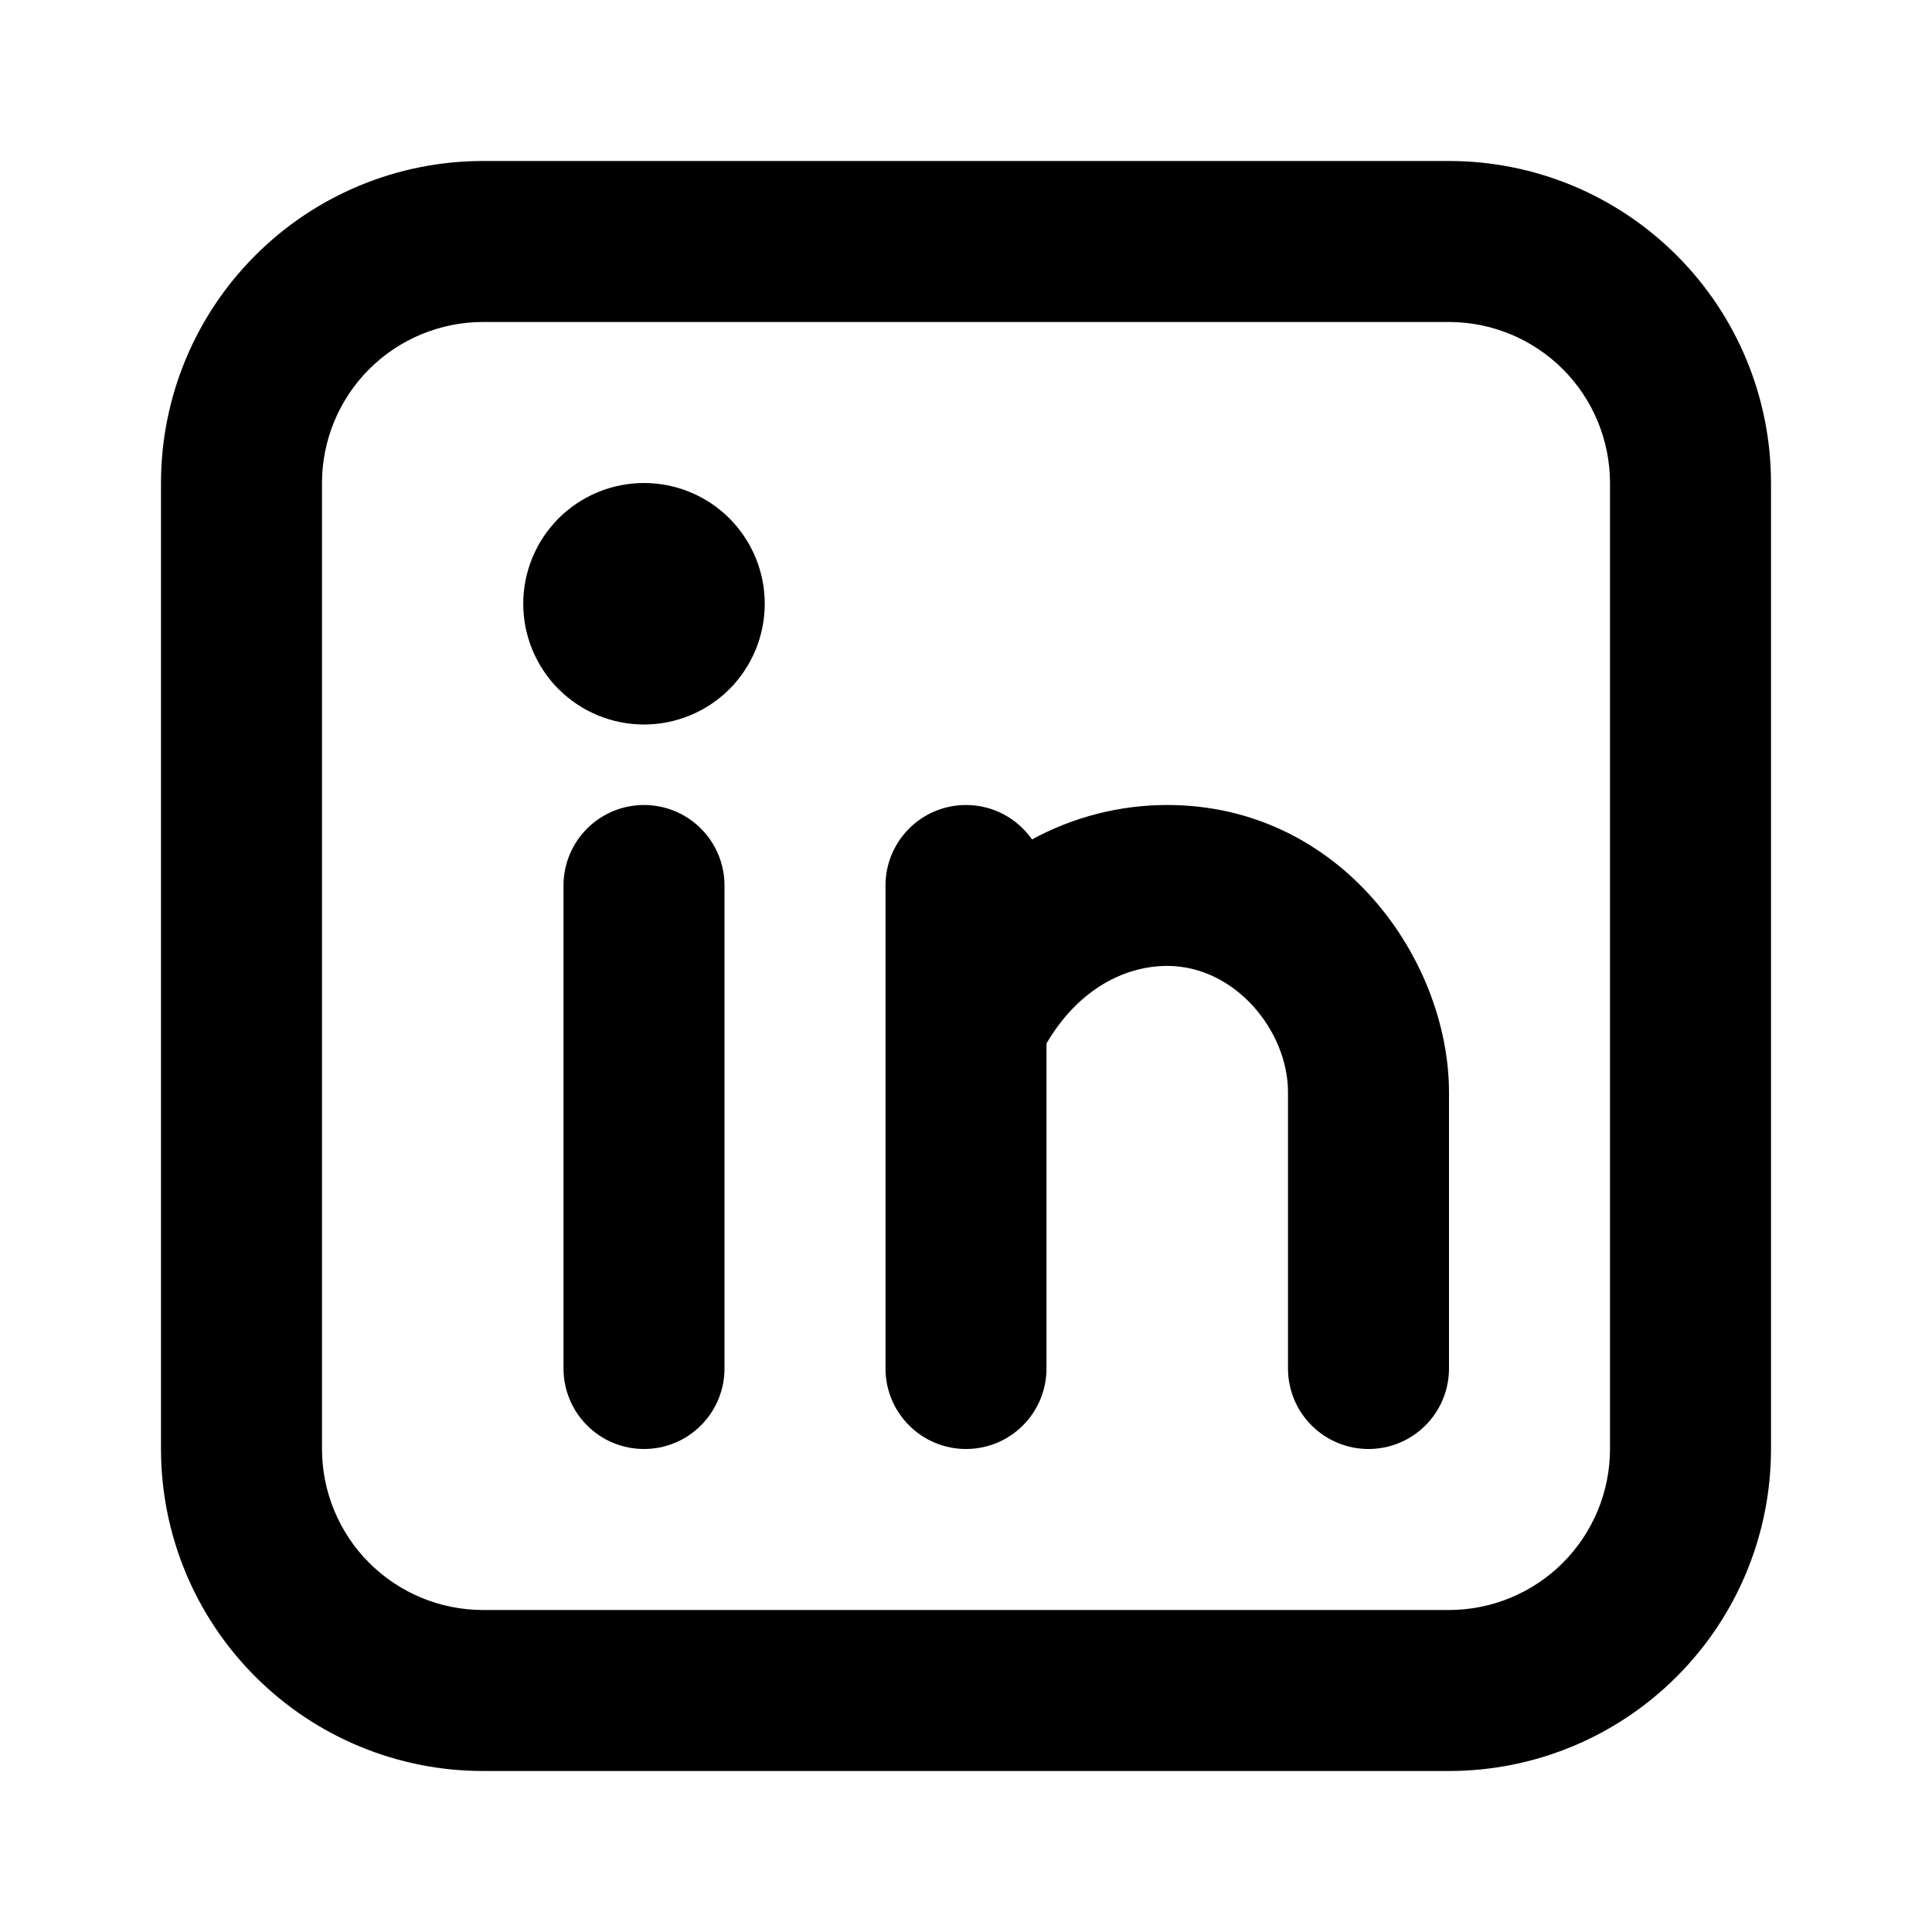
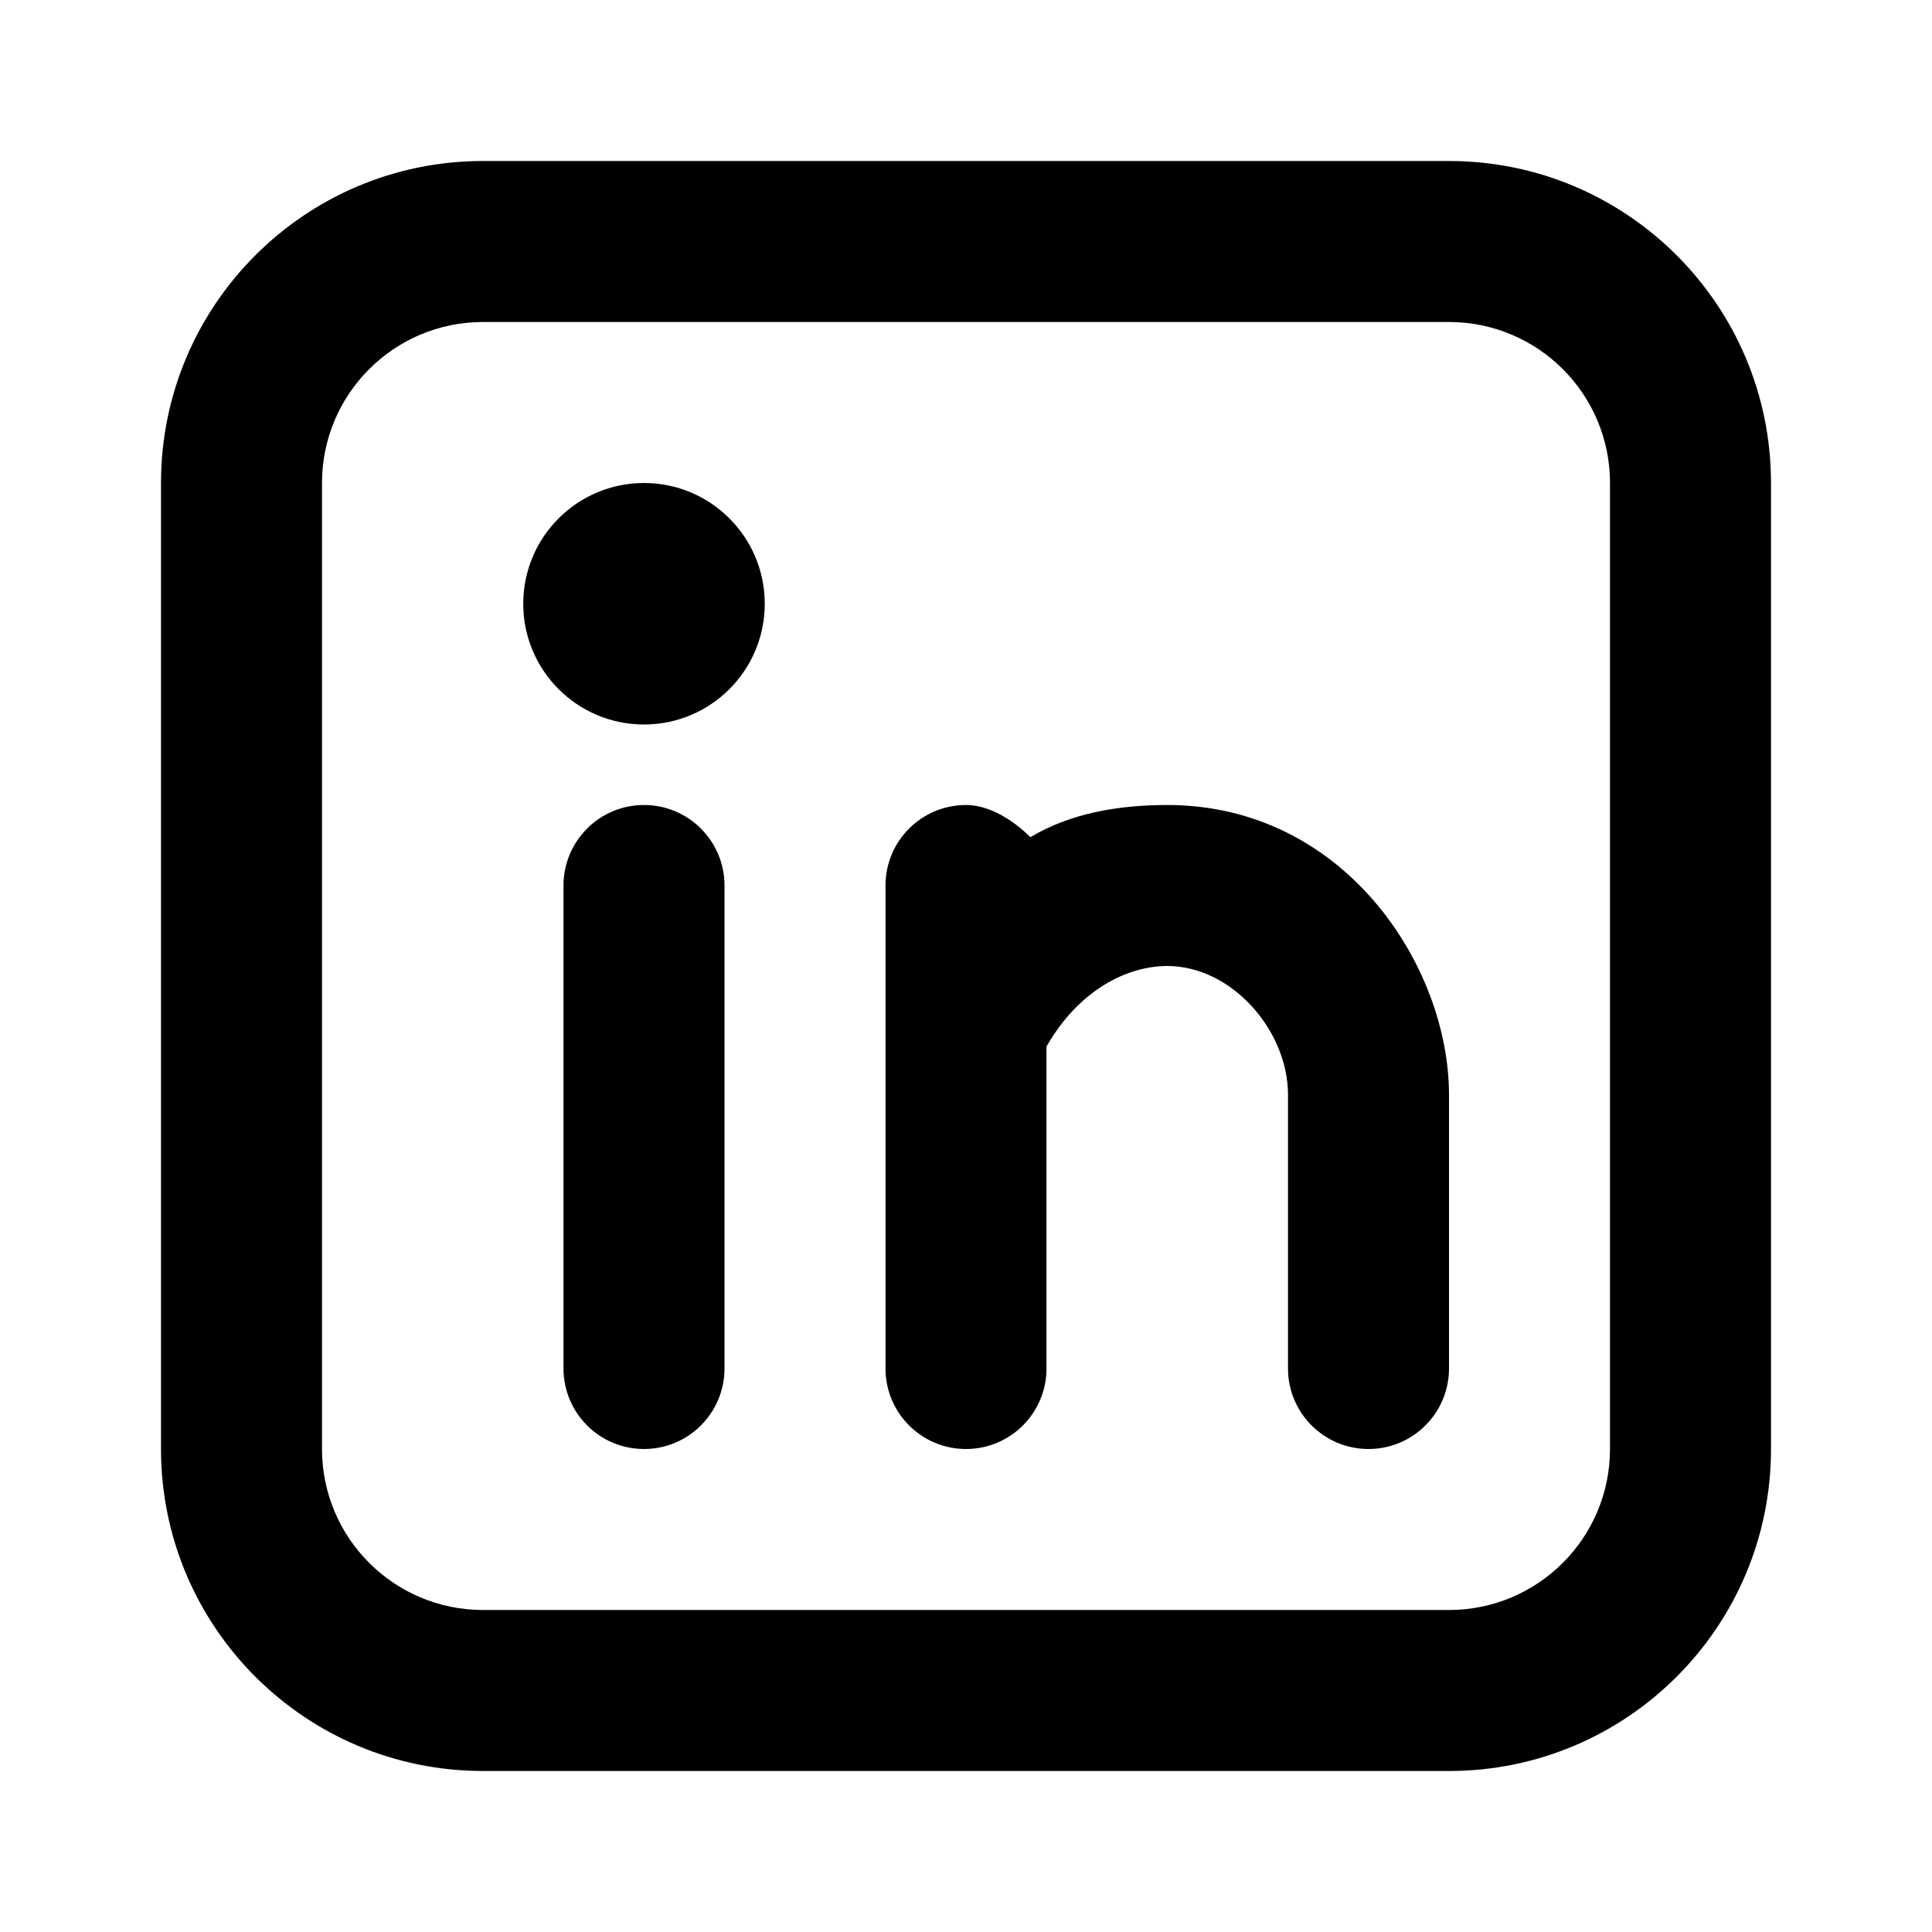
- <svg xmlns="http://www.w3.org/2000/svg" width="24" height="24" viewBox="0 0 24 24">
-   <path fill-rule="evenodd" clip-rule="evenodd" d="M6 2C4.939 2 3.922 2.421 3.172 3.172C2.421 3.922 2 4.939 2 6V18C2 19.061 2.421 20.078 3.172 20.828C3.922 21.579 4.939 22 6 22H18C19.061 22 20.078 21.579 20.828 20.828C21.579 20.078 22 19.061 22 18V6C22 4.939 21.579 3.922 20.828 3.172C20.078 2.421 19.061 2 18 2H6ZM4 6C4 5.47 4.211 4.961 4.586 4.586C4.961 4.211 5.47 4 6 4H18C18.53 4 19.039 4.211 19.414 4.586C19.789 4.961 20 5.47 20 6V18C20 18.53 19.789 19.039 19.414 19.414C19.039 19.789 18.53 20 18 20H6C5.47 20 4.961 19.789 4.586 19.414C4.211 19.039 4 18.53 4 18V6ZM9 11C9 10.735 8.895 10.48 8.707 10.293C8.52 10.105 8.265 10 8 10C7.735 10 7.48 10.105 7.293 10.293C7.105 10.48 7 10.735 7 11V17C7 17.265 7.105 17.52 7.293 17.707C7.48 17.895 7.735 18 8 18C8.265 18 8.52 17.895 8.707 17.707C8.895 17.52 9 17.265 9 17V11ZM9.5 7.5C9.5 7.898 9.342 8.279 9.061 8.561C8.779 8.842 8.398 9 8 9C7.602 9 7.221 8.842 6.939 8.561C6.658 8.279 6.5 7.898 6.5 7.5C6.5 7.102 6.658 6.721 6.939 6.439C7.221 6.158 7.602 6 8 6C8.398 6 8.779 6.158 9.061 6.439C9.342 6.721 9.5 7.102 9.5 7.5ZM12 10C12.34 10 12.64 10.17 12.82 10.428C13.335 10.147 13.913 10 14.5 10C16.66 10 18 11.926 18 13.571V17C18 17.265 17.895 17.52 17.707 17.707C17.52 17.895 17.265 18 17 18C16.735 18 16.48 17.895 16.293 17.707C16.105 17.52 16 17.265 16 17V13.57C16 12.802 15.34 11.999 14.5 11.999C13.976 11.999 13.397 12.284 13 12.962V17C13 17.265 12.895 17.52 12.707 17.707C12.52 17.895 12.265 18 12 18C11.735 18 11.48 17.895 11.293 17.707C11.105 17.52 11 17.265 11 17V11C11 10.735 11.105 10.48 11.293 10.293C11.48 10.105 11.735 10 12 10Z" />
+ <svg xmlns="http://www.w3.org/2000/svg" viewBox="0 0 24 24">
+   <path fill-rule="evenodd" clip-rule="evenodd" d="M6 2a4 4 0 00-4 4v12a4 4 0 004 4h12a4 4 0 004-4V6a4 4 0 00-4-4H6zM4 6a2 2 0 012-2h12a2 2 0 012 2v12a2 2 0 01-2 2H6a2 2 0 01-2-2V6zm5 5a1 1 0 10-2 0v6a1 1 0 102 0v-6zm.5-3.5a1.5 1.5 0 11-3 0 1.5 1.5 0 013 0zM12 10c.3 0 .6.2.8.4.5-.3 1.1-.4 1.7-.4 2.2 0 3.5 2 3.5 3.6V17a1 1 0 01-2 0v-3.4c0-.8-.7-1.6-1.5-1.6-.5 0-1.1.3-1.5 1v4a1 1 0 01-2 0v-6a1 1 0 011-1z" />
</svg>
